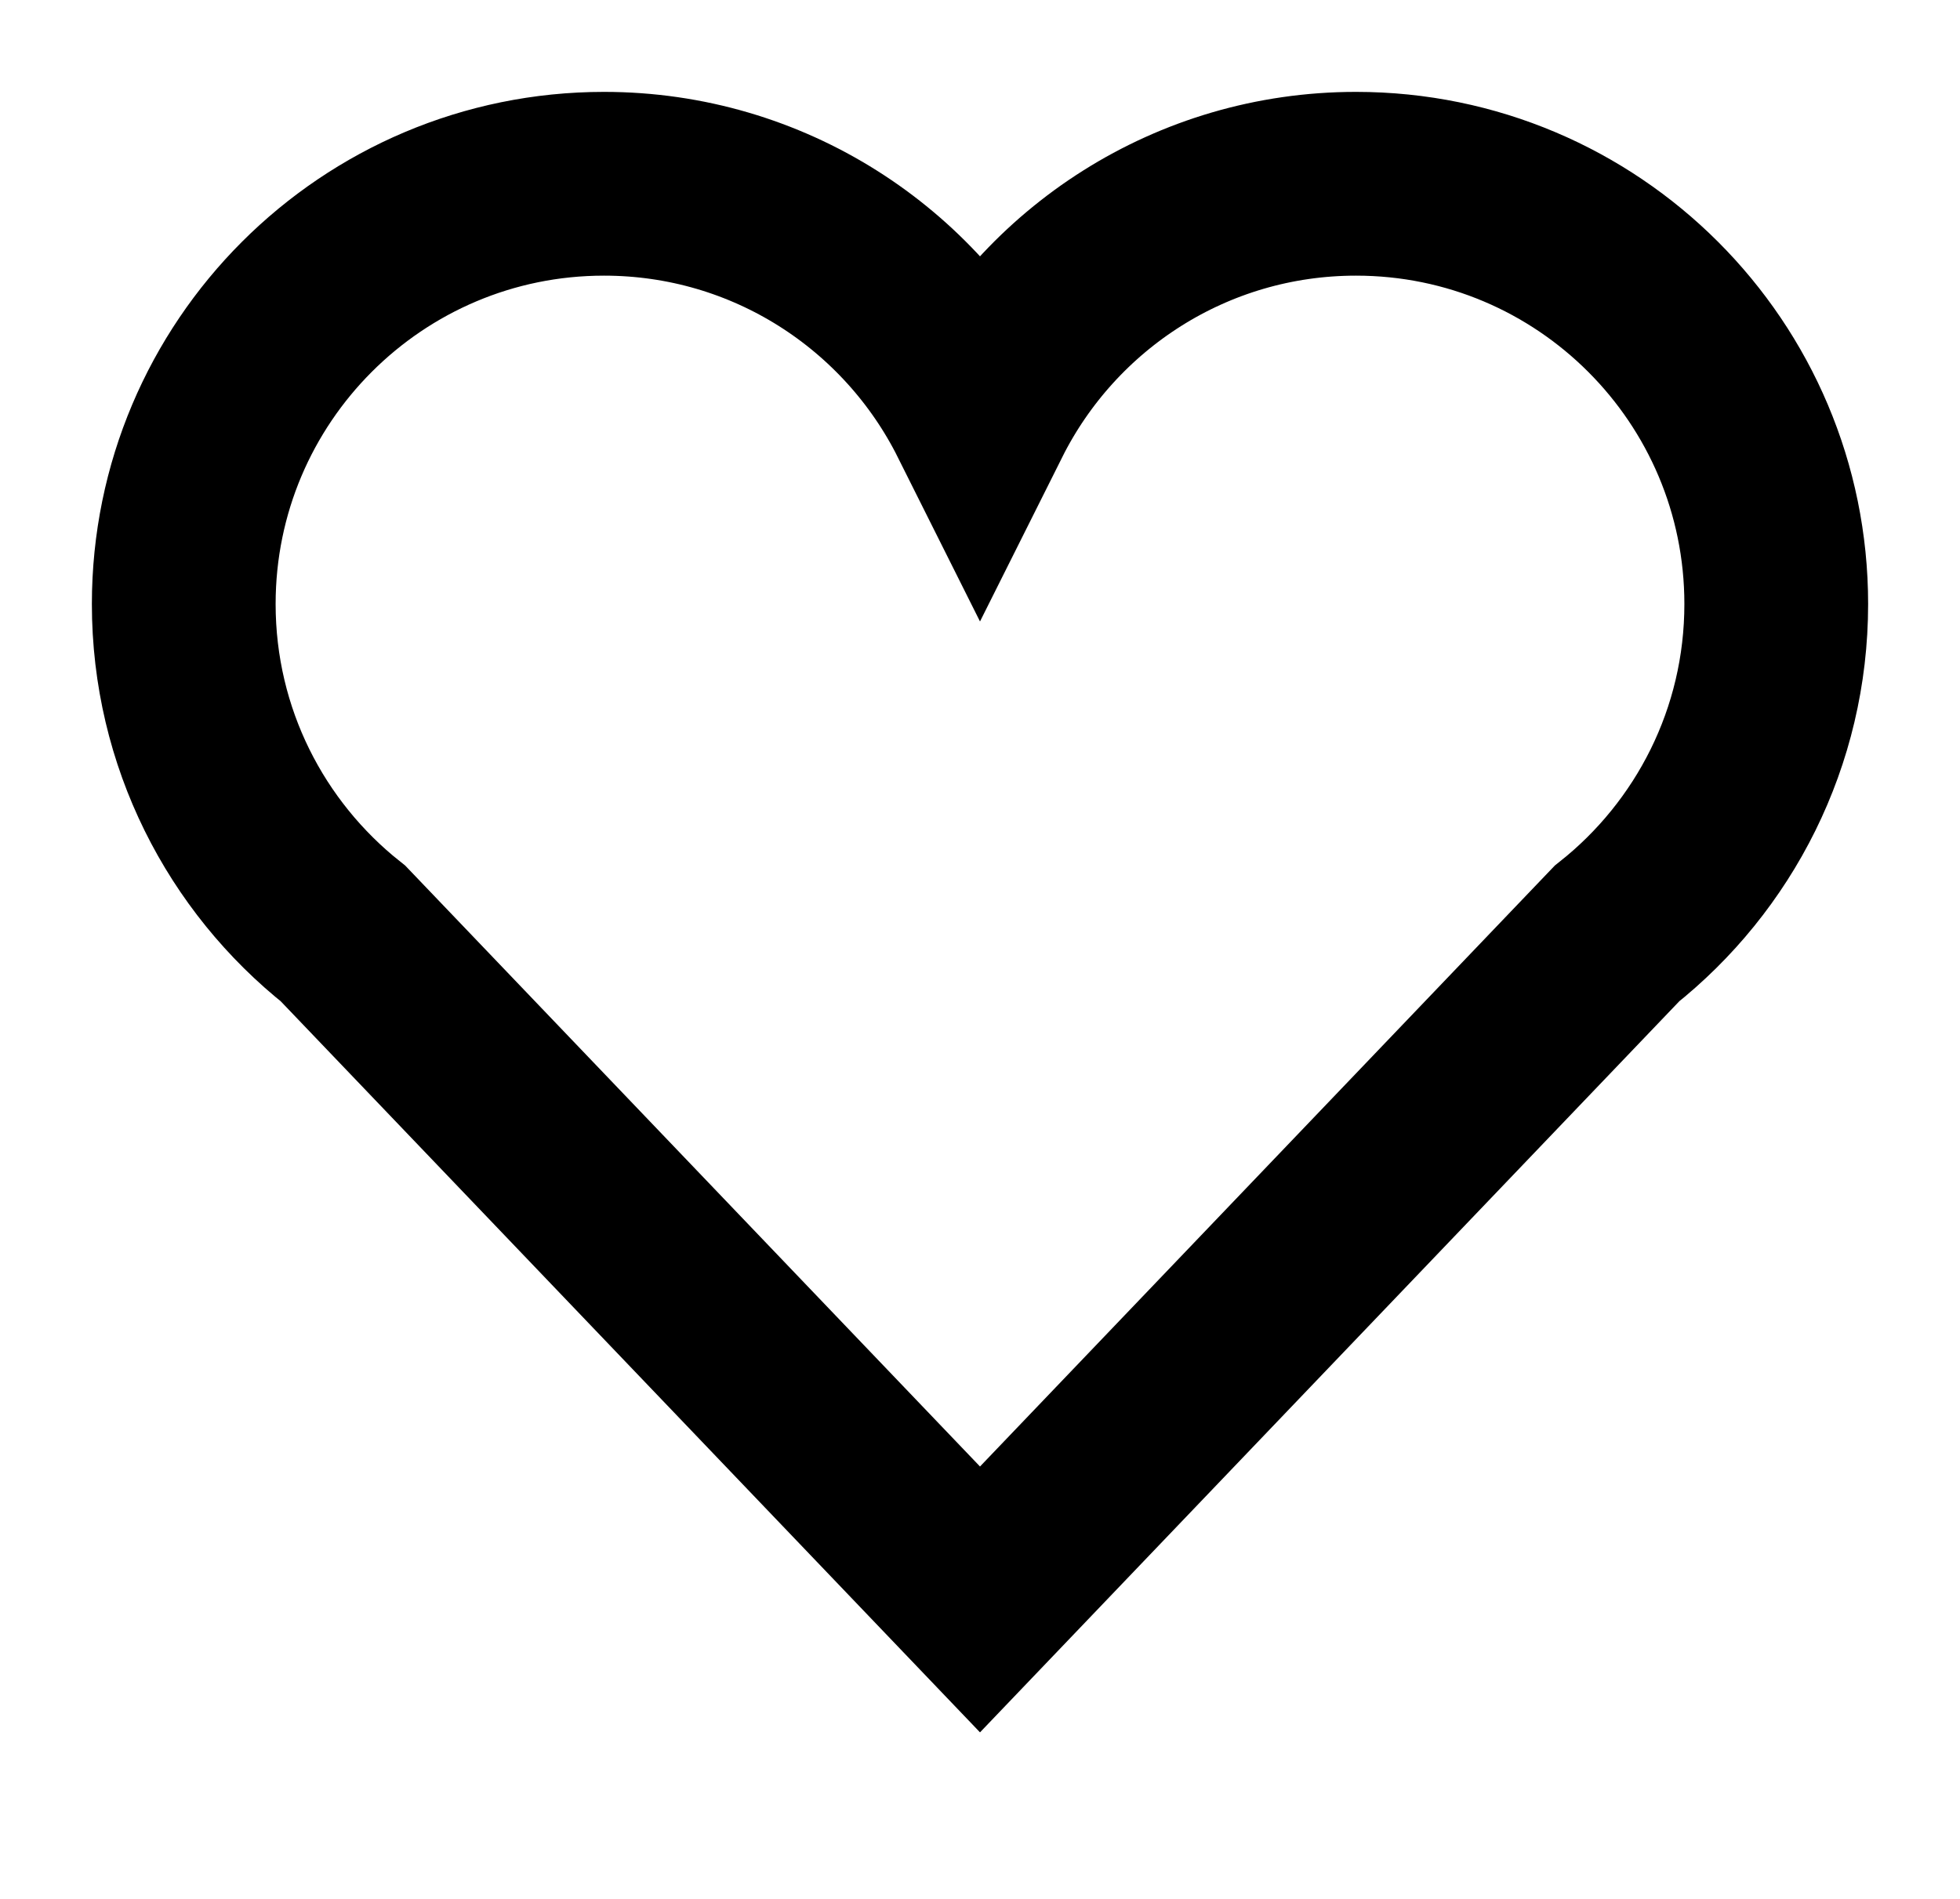
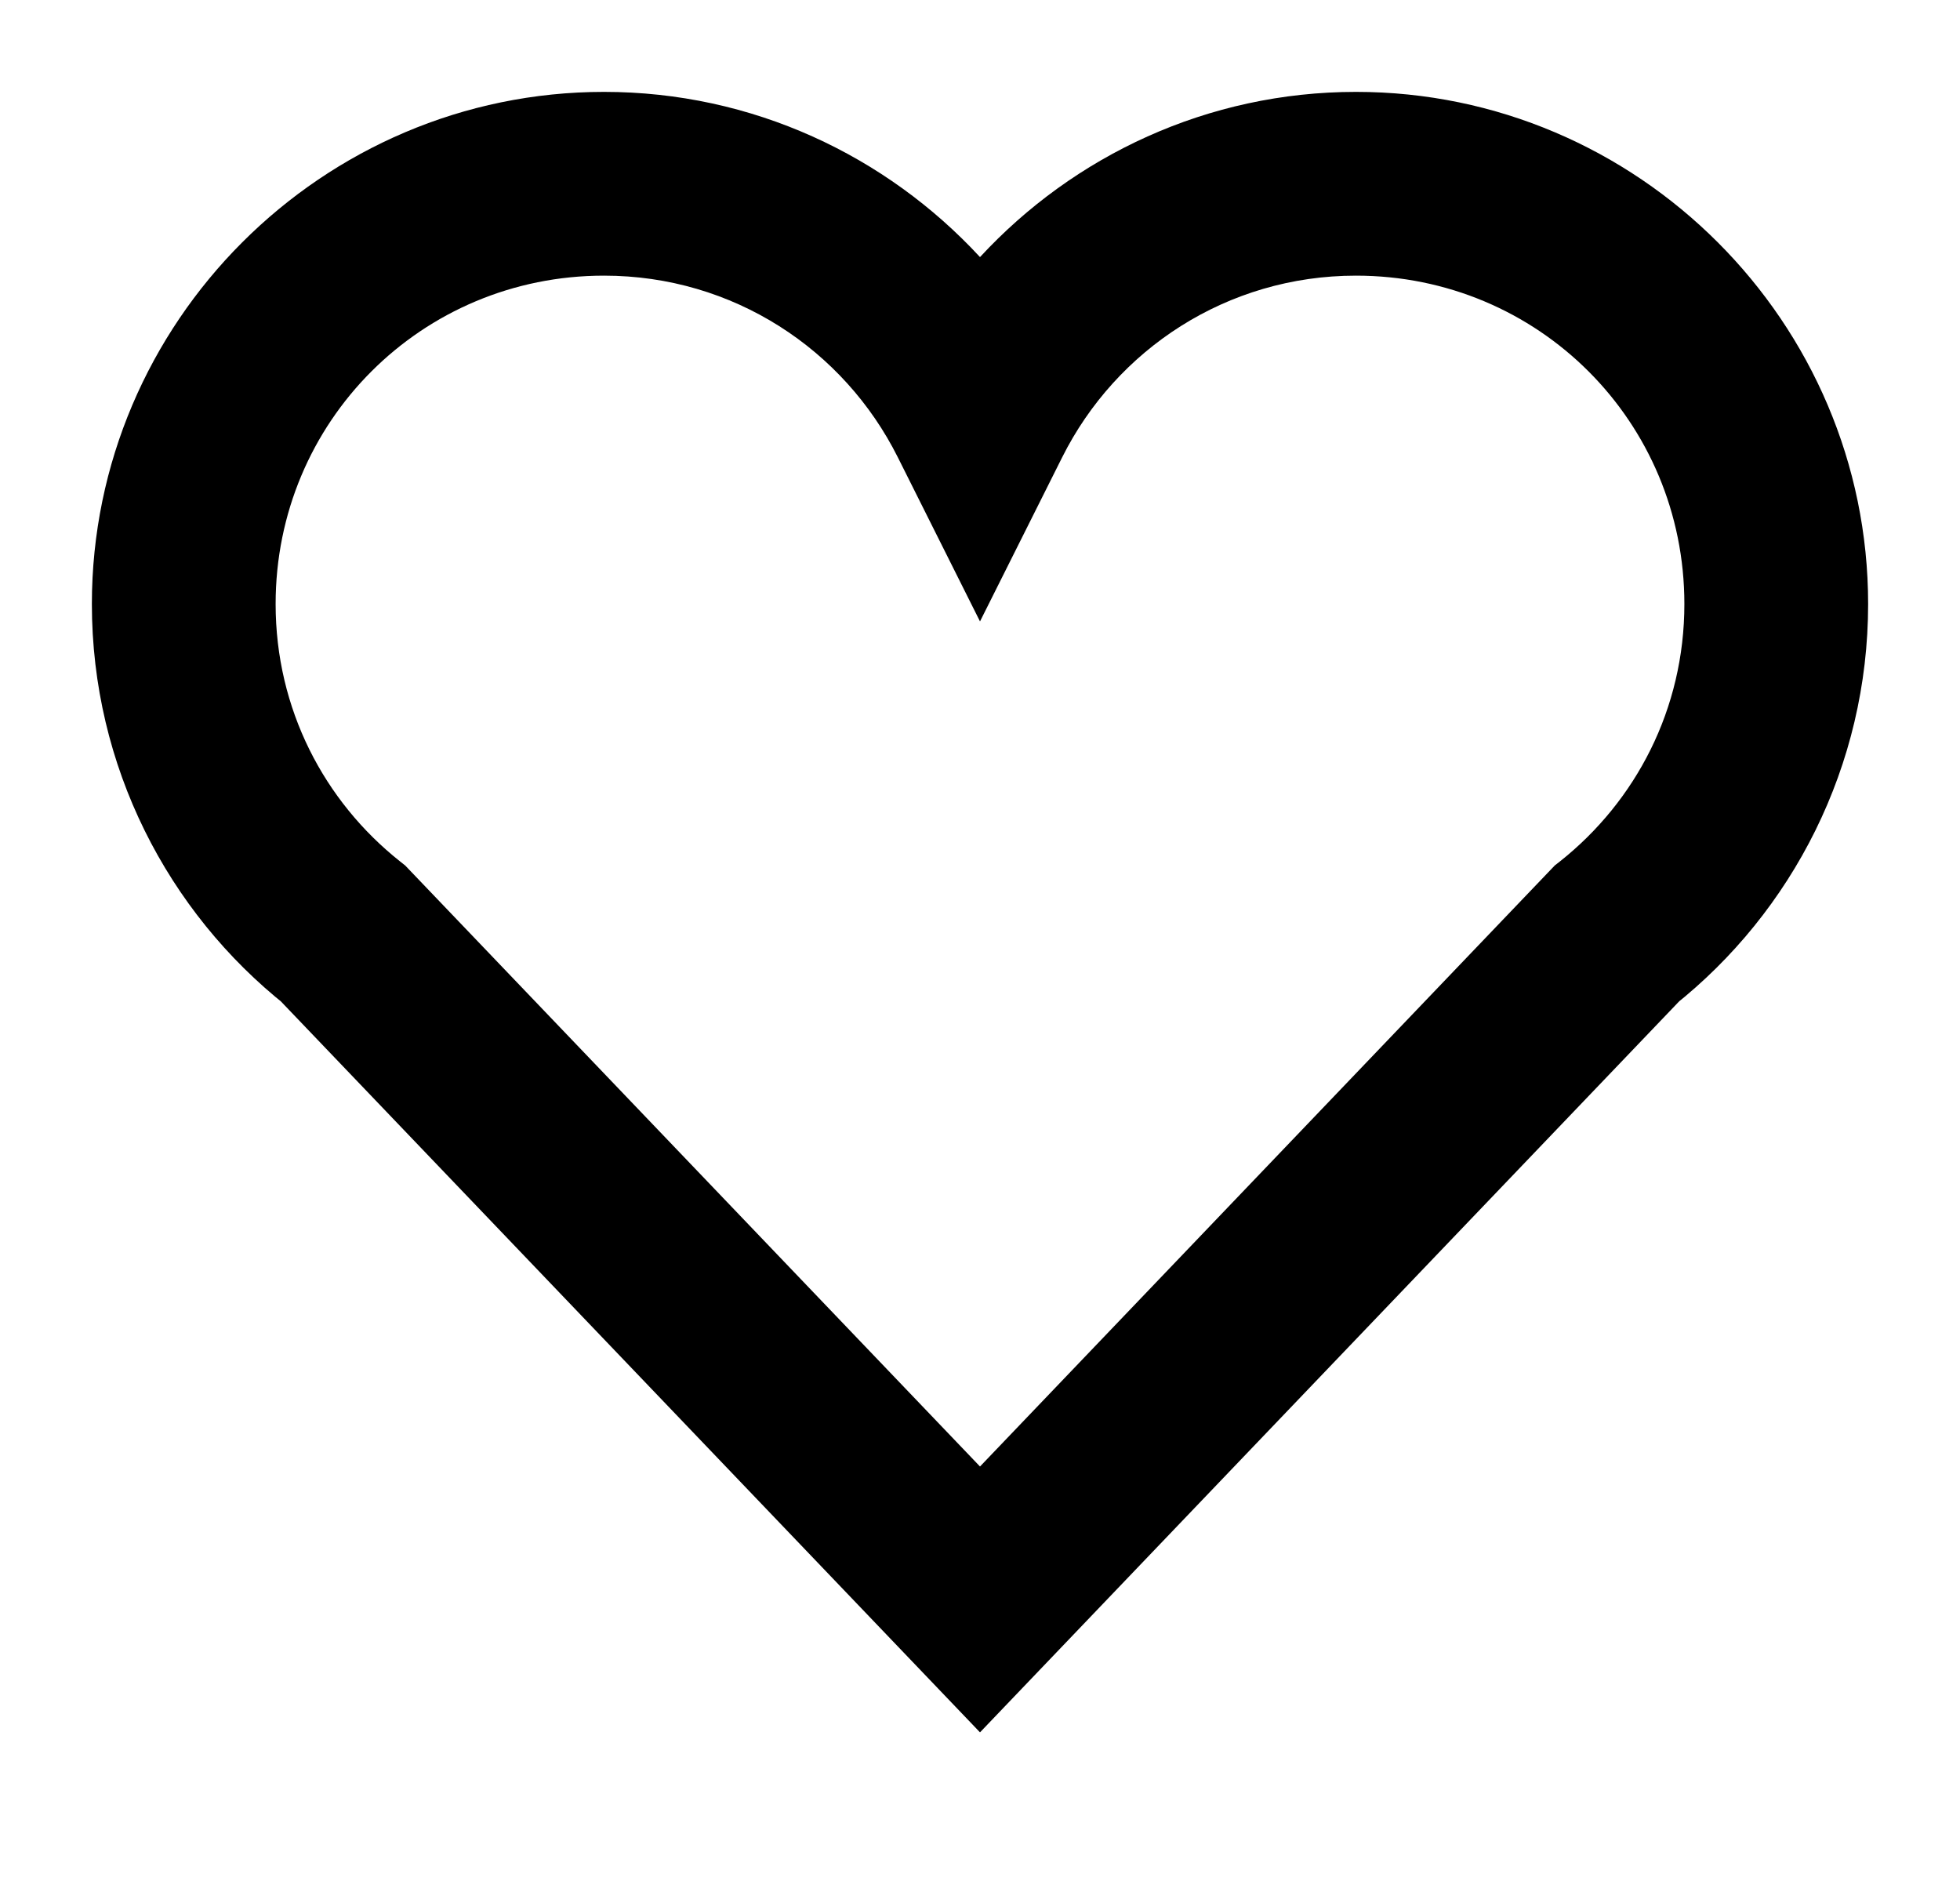
- <svg xmlns="http://www.w3.org/2000/svg" width="32px" height="31px" viewBox="0 0 32 31" version="1.1">
-   <defs />
-   <g id="Page-1" stroke="none" stroke-width="1" fill="none" fill-rule="evenodd">
-     <g id="icons" transform="translate(-166, -323)" stroke="#000000" stroke-width="3">
-       <path d="M171.602,338.241 C170.017,336.984 169,335.041 169,332.861 C169,329.072 172.072,326 175.861,326 C178.548,326 180.874,327.544 182,329.794 C183.126,327.544 185.452,326 188.139,326 C191.928,326 195,329.072 195,332.861 C195,335.041 193.983,336.984 192.398,338.241 C188.464,342.353 182,349.111 182,349.111 C182,349.111 175.431,342.244 171.602,338.241 Z" id="Oval-84-Copy-6" />
-     </g>
-   </g>
+ <svg xmlns="http://www.w3.org/2000/svg" version="1.1" id="svg2" width="32px" height="31px" viewBox="0 0 32 31">
+   <path d="M 9.861,1.5 C 5.261,1.5 1.5,5.261 1.5,9.861 1.5,12.508 2.739,14.886 4.67,16.416 L 4.518,16.277 16,28.281 27.482,16.277 27.33,16.416 C 29.261,14.886 30.5,12.508 30.5,9.861 30.5,5.261 26.739,1.5 22.139,1.5 19.717,1.5 17.531,2.541 16,4.197 14.469,2.541 12.283,1.5 9.861,1.5 Z m 0,3 c 2.112,0 3.918,1.209 4.797,2.965 L 16,10.145 17.342,7.465 C 18.221,5.709 20.027,4.5 22.139,4.5 25.117,4.5 27.5,6.883 27.5,9.861 c 0,1.714 -0.793,3.22 -2.033,4.203 l -0.082,0.064 L 16,23.941 6.615,14.129 6.533,14.064 C 5.293,13.081 4.5,11.575 4.5,9.861 4.5,6.883 6.883,4.5 9.861,4.5 Z" />
</svg>
